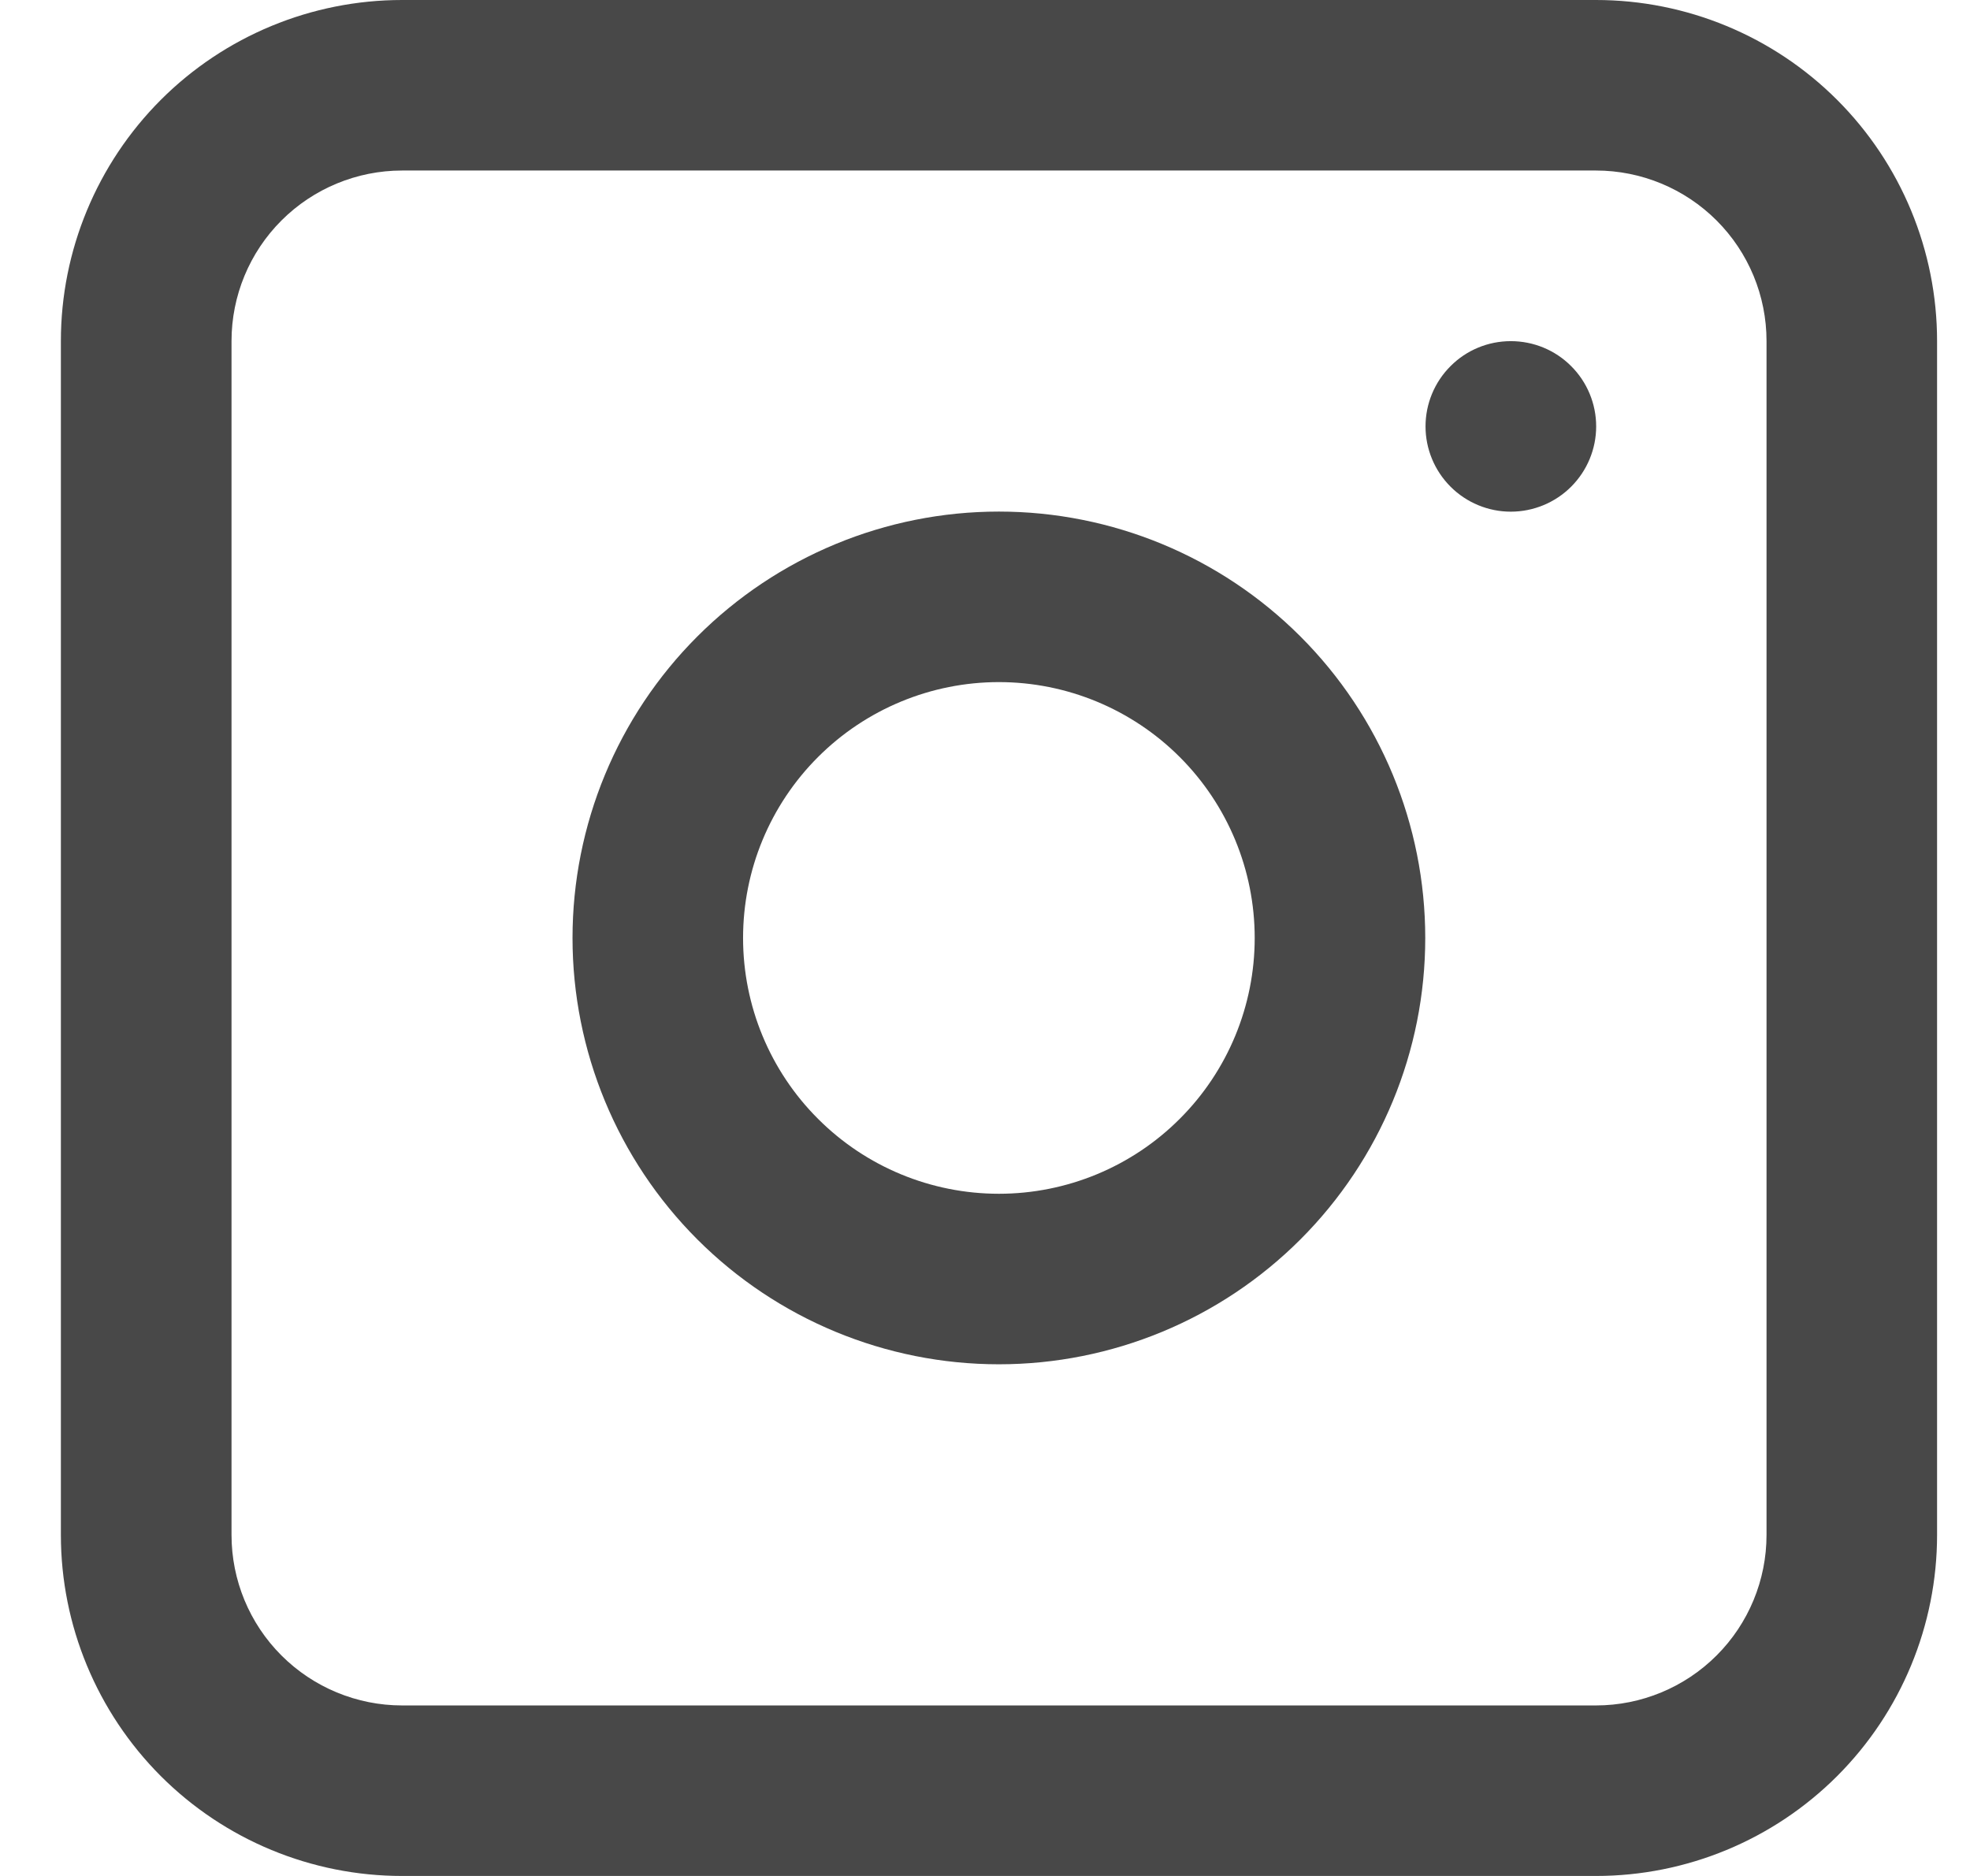
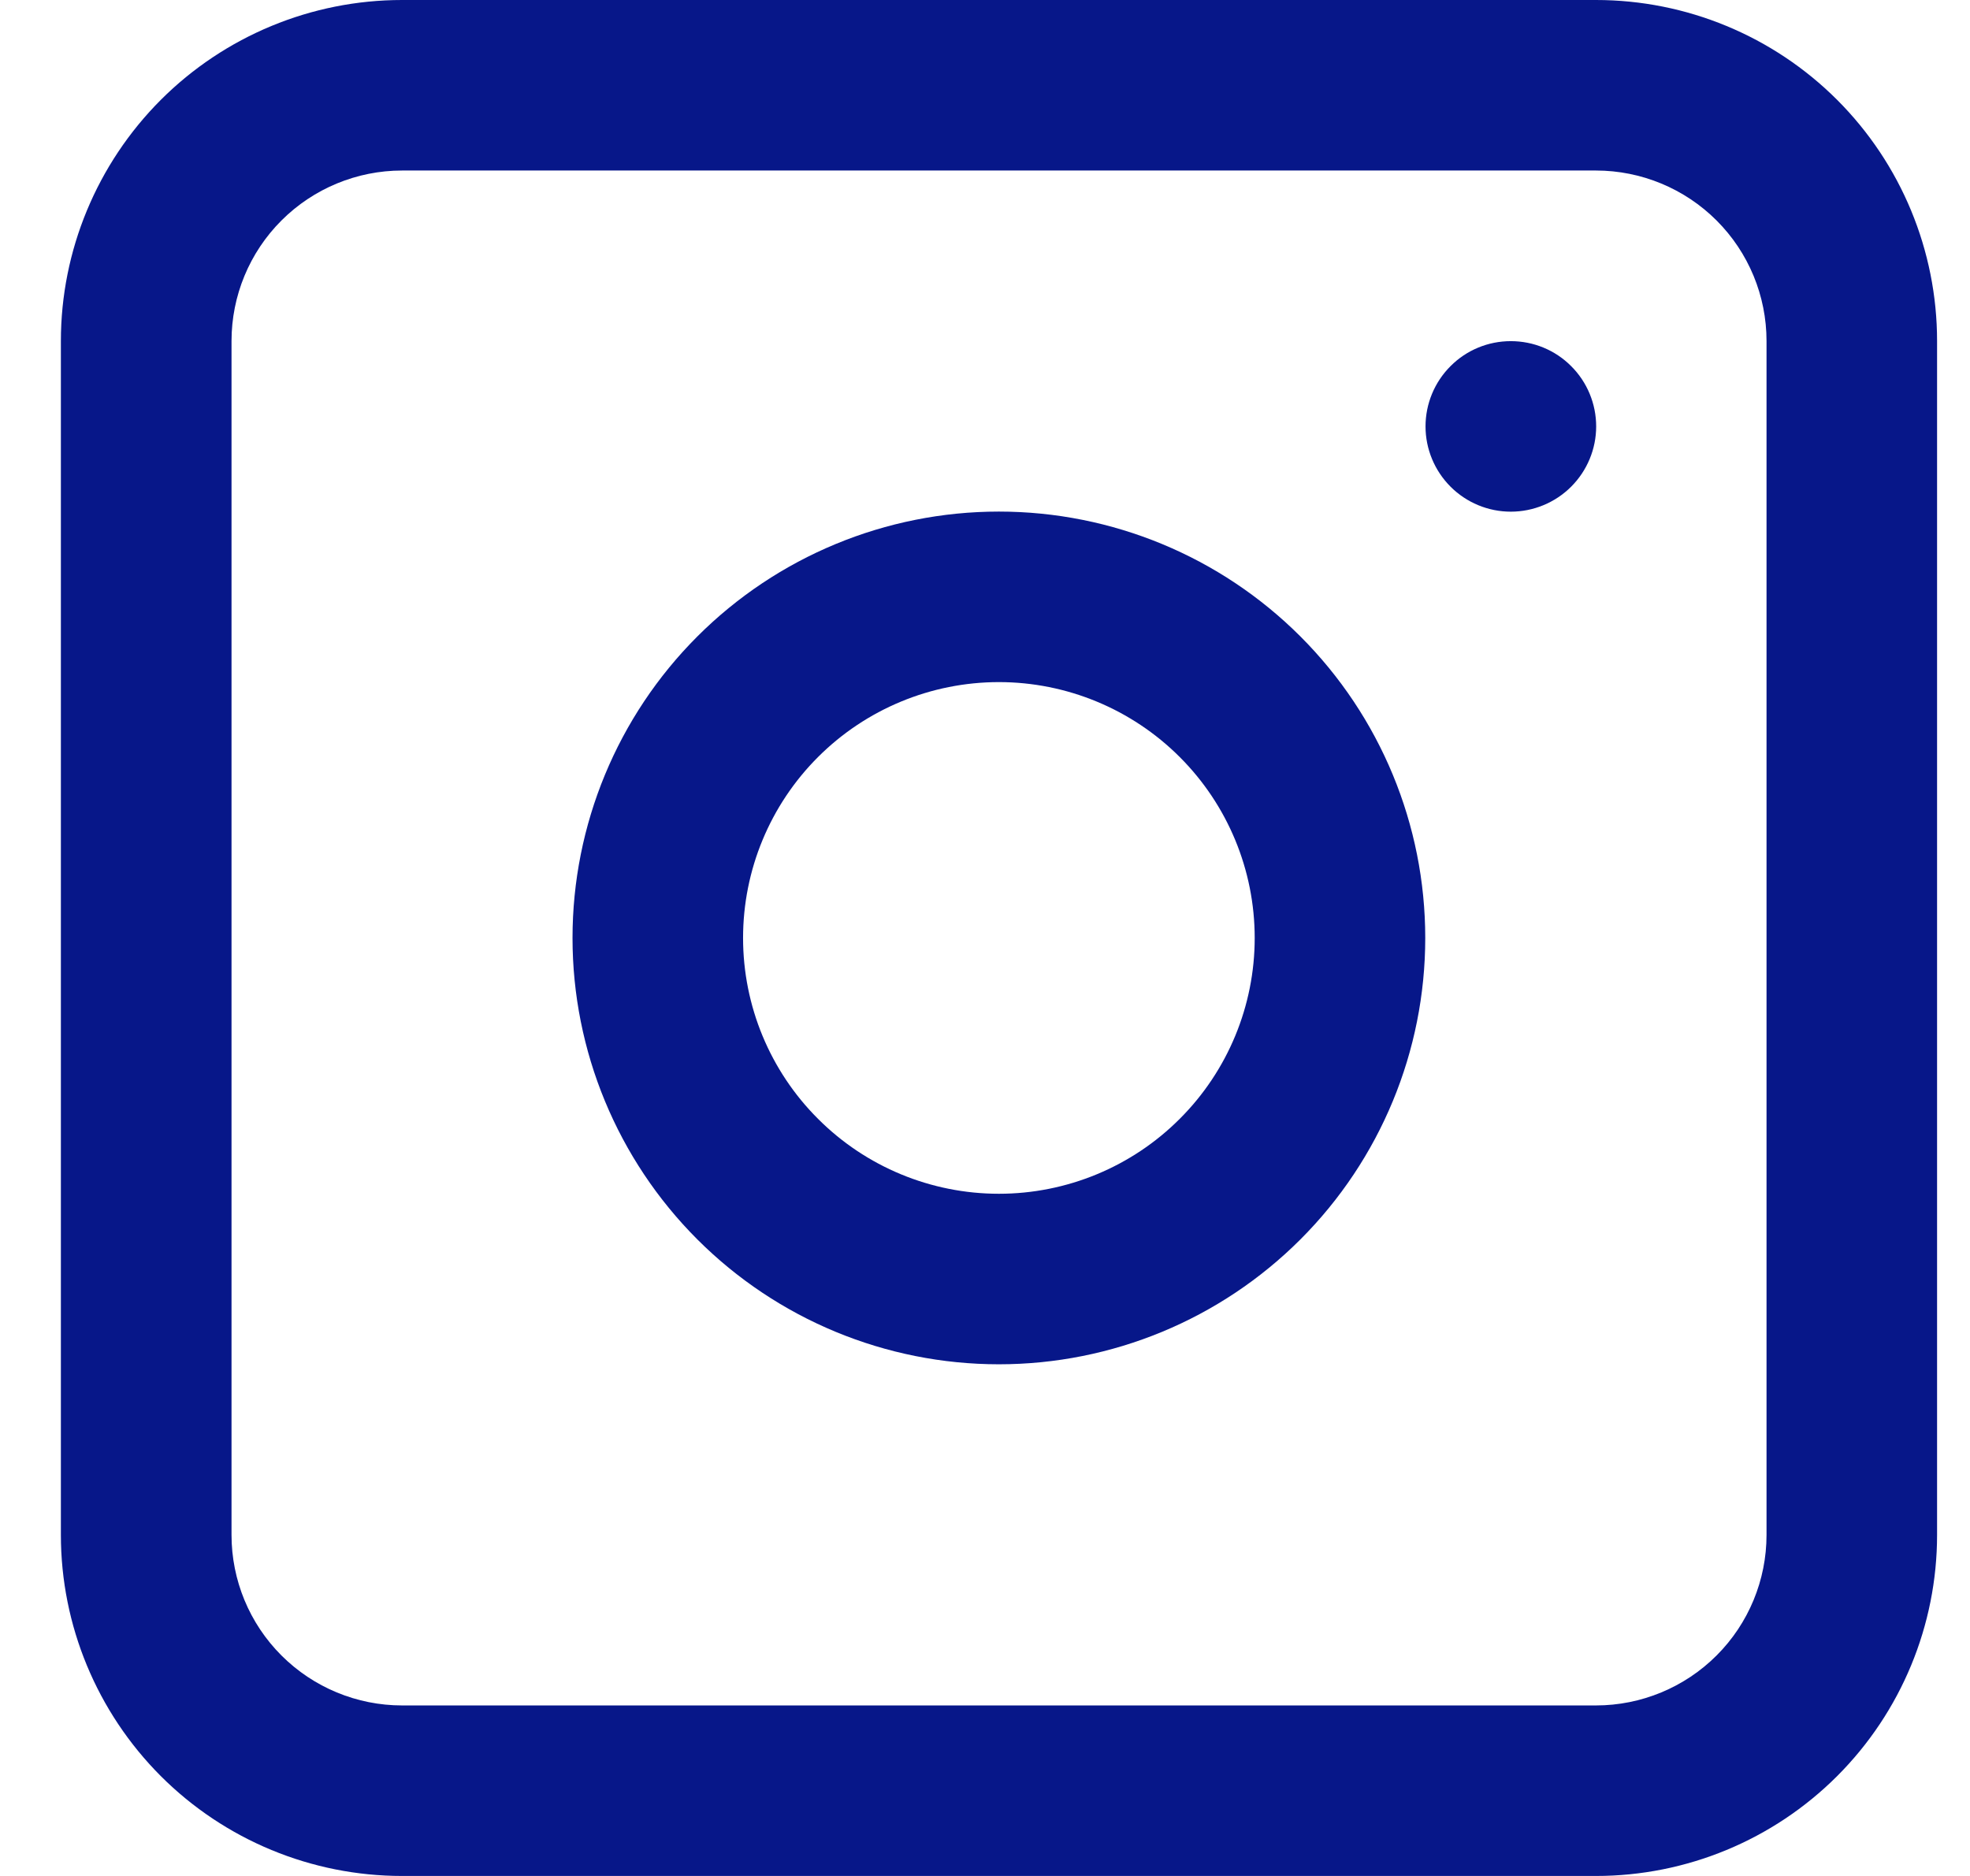
<svg xmlns="http://www.w3.org/2000/svg" width="21" height="20" viewBox="0 0 21 20" fill="none">
-   <path fill-rule="evenodd" clip-rule="evenodd" d="M10.648 5.454C9.442 5.454 8.286 5.933 7.434 6.785C6.581 7.638 6.103 8.794 6.103 10C6.103 11.205 6.581 12.361 7.434 13.214C8.286 14.066 9.442 14.545 10.648 14.545C11.854 14.545 13.01 14.066 13.862 13.214C14.715 12.361 15.193 11.205 15.193 10C15.193 8.794 14.715 7.638 13.862 6.785C13.01 5.933 11.854 5.454 10.648 5.454ZM7.921 10C7.921 10.723 8.208 11.417 8.72 11.928C9.231 12.44 9.925 12.727 10.648 12.727C11.371 12.727 12.065 12.44 12.576 11.928C13.088 11.417 13.375 10.723 13.375 10C13.375 9.276 13.088 8.583 12.576 8.071C12.065 7.56 11.371 7.272 10.648 7.272C9.925 7.272 9.231 7.56 8.72 8.071C8.208 8.583 7.921 9.276 7.921 10Z" fill="#484848" />
-   <path d="M16.105 3.637C15.864 3.637 15.633 3.732 15.463 3.903C15.292 4.073 15.196 4.305 15.196 4.546C15.196 4.787 15.292 5.018 15.463 5.189C15.633 5.359 15.864 5.455 16.105 5.455C16.346 5.455 16.578 5.359 16.748 5.189C16.919 5.018 17.015 4.787 17.015 4.546C17.015 4.305 16.919 4.073 16.748 3.903C16.578 3.732 16.346 3.637 16.105 3.637Z" fill="#484848" />
-   <path fill-rule="evenodd" clip-rule="evenodd" d="M4.286 0C3.321 0 2.396 0.383 1.714 1.065C1.033 1.747 0.649 2.672 0.649 3.636V16.364C0.649 17.328 1.033 18.253 1.714 18.935C2.396 19.617 3.321 20 4.286 20H17.013C17.977 20 18.902 19.617 19.584 18.935C20.266 18.253 20.649 17.328 20.649 16.364V3.636C20.649 2.672 20.266 1.747 19.584 1.065C18.902 0.383 17.977 0 17.013 0H4.286ZM17.013 1.818H4.286C3.804 1.818 3.341 2.01 3 2.351C2.659 2.692 2.468 3.154 2.468 3.636V16.364C2.468 16.846 2.659 17.308 3 17.649C3.341 17.99 3.804 18.182 4.286 18.182H17.013C17.495 18.182 17.958 17.99 18.299 17.649C18.64 17.308 18.831 16.846 18.831 16.364V3.636C18.831 3.154 18.64 2.692 18.299 2.351C17.958 2.01 17.495 1.818 17.013 1.818Z" fill="#484848" />
+   <path fill-rule="evenodd" clip-rule="evenodd" d="M10.648 5.454C9.442 5.454 8.286 5.933 7.434 6.785C6.581 7.638 6.103 8.794 6.103 10C6.103 11.205 6.581 12.361 7.434 13.214C8.286 14.066 9.442 14.545 10.648 14.545C11.854 14.545 13.01 14.066 13.862 13.214C14.715 12.361 15.193 11.205 15.193 10C15.193 8.794 14.715 7.638 13.862 6.785C13.01 5.933 11.854 5.454 10.648 5.454ZM7.921 10C7.921 10.723 8.208 11.417 8.72 11.928C9.231 12.44 9.925 12.727 10.648 12.727C11.371 12.727 12.065 12.44 12.576 11.928C13.088 11.417 13.375 10.723 13.375 10C13.375 9.276 13.088 8.583 12.576 8.071C12.065 7.56 11.371 7.272 10.648 7.272C9.925 7.272 9.231 7.56 8.72 8.071C8.208 8.583 7.921 9.276 7.921 10Z" fill="#071789" />
+   <path d="M16.105 3.637C15.864 3.637 15.633 3.732 15.463 3.903C15.292 4.073 15.196 4.305 15.196 4.546C15.196 4.787 15.292 5.018 15.463 5.189C15.633 5.359 15.864 5.455 16.105 5.455C16.346 5.455 16.578 5.359 16.748 5.189C16.919 5.018 17.015 4.787 17.015 4.546C17.015 4.305 16.919 4.073 16.748 3.903C16.578 3.732 16.346 3.637 16.105 3.637Z" fill="#071789" />
+   <path fill-rule="evenodd" clip-rule="evenodd" d="M4.286 0C3.321 0 2.396 0.383 1.714 1.065C1.033 1.747 0.649 2.672 0.649 3.636V16.364C0.649 17.328 1.033 18.253 1.714 18.935C2.396 19.617 3.321 20 4.286 20H17.013C17.977 20 18.902 19.617 19.584 18.935C20.266 18.253 20.649 17.328 20.649 16.364V3.636C20.649 2.672 20.266 1.747 19.584 1.065C18.902 0.383 17.977 0 17.013 0H4.286ZM17.013 1.818H4.286C3.804 1.818 3.341 2.01 3 2.351C2.659 2.692 2.468 3.154 2.468 3.636V16.364C2.468 16.846 2.659 17.308 3 17.649C3.341 17.99 3.804 18.182 4.286 18.182H17.013C17.495 18.182 17.958 17.99 18.299 17.649C18.64 17.308 18.831 16.846 18.831 16.364V3.636C18.831 3.154 18.64 2.692 18.299 2.351C17.958 2.01 17.495 1.818 17.013 1.818Z" fill="#071789" />
</svg>
